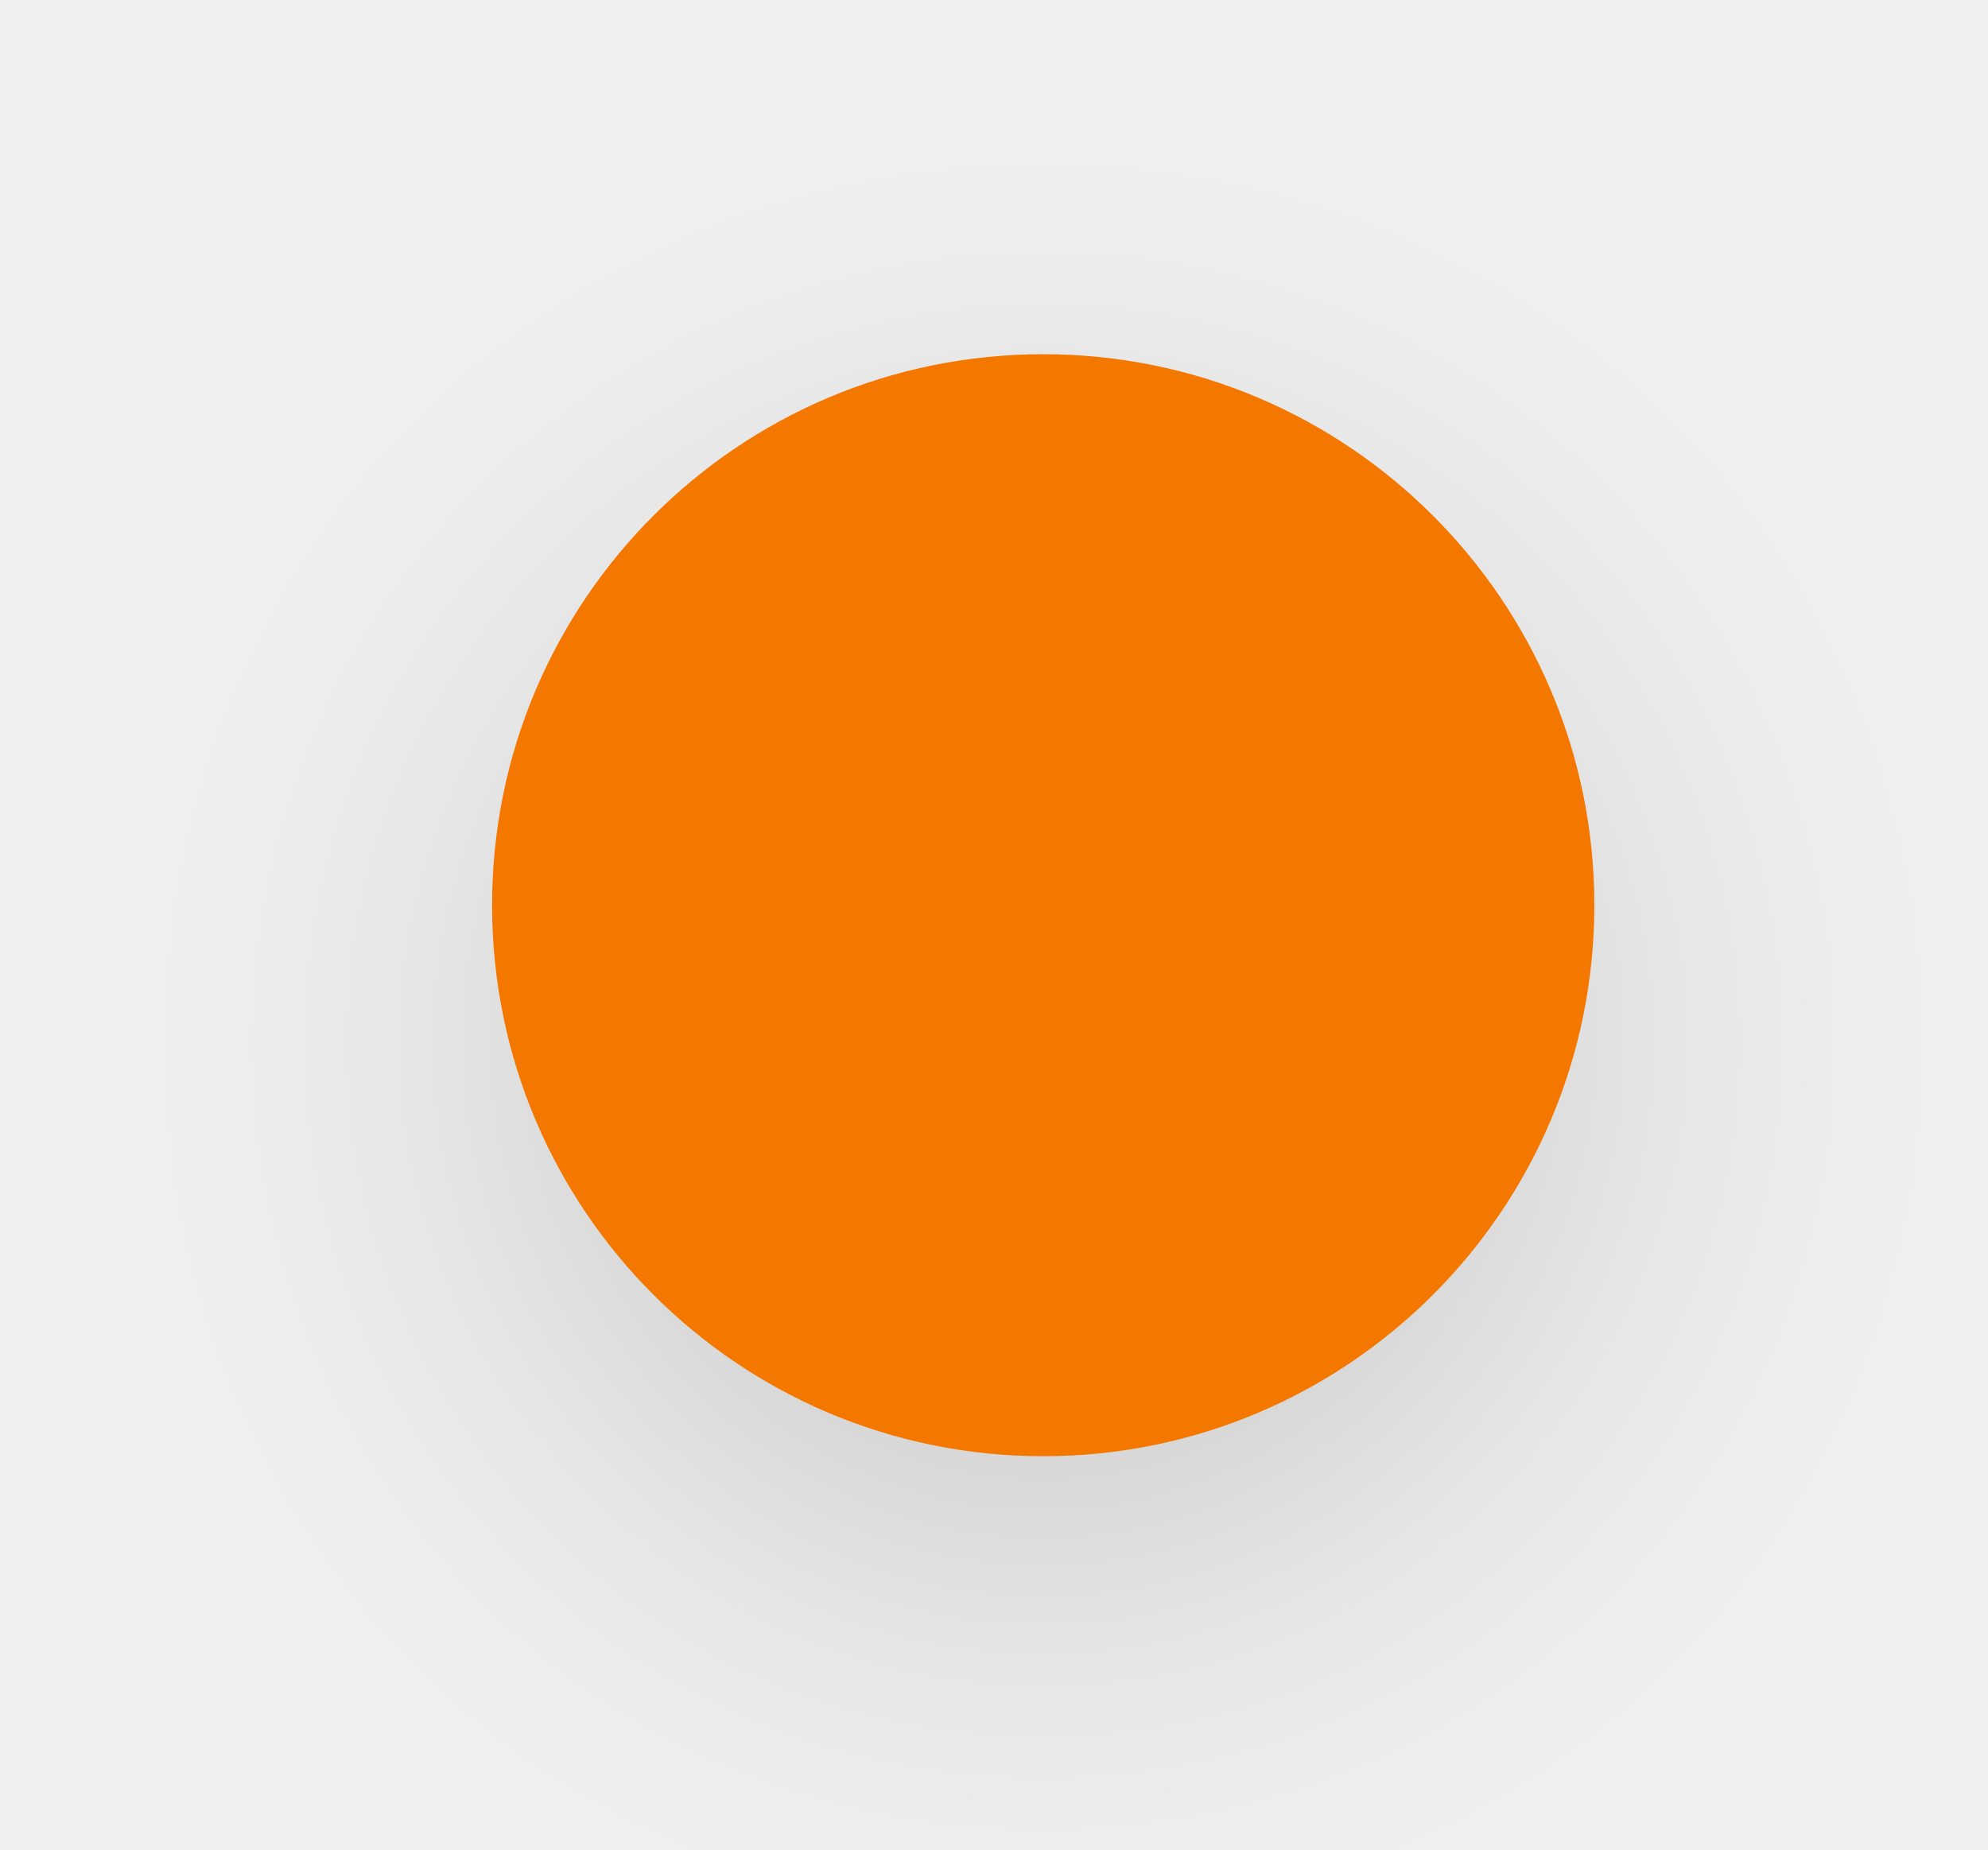
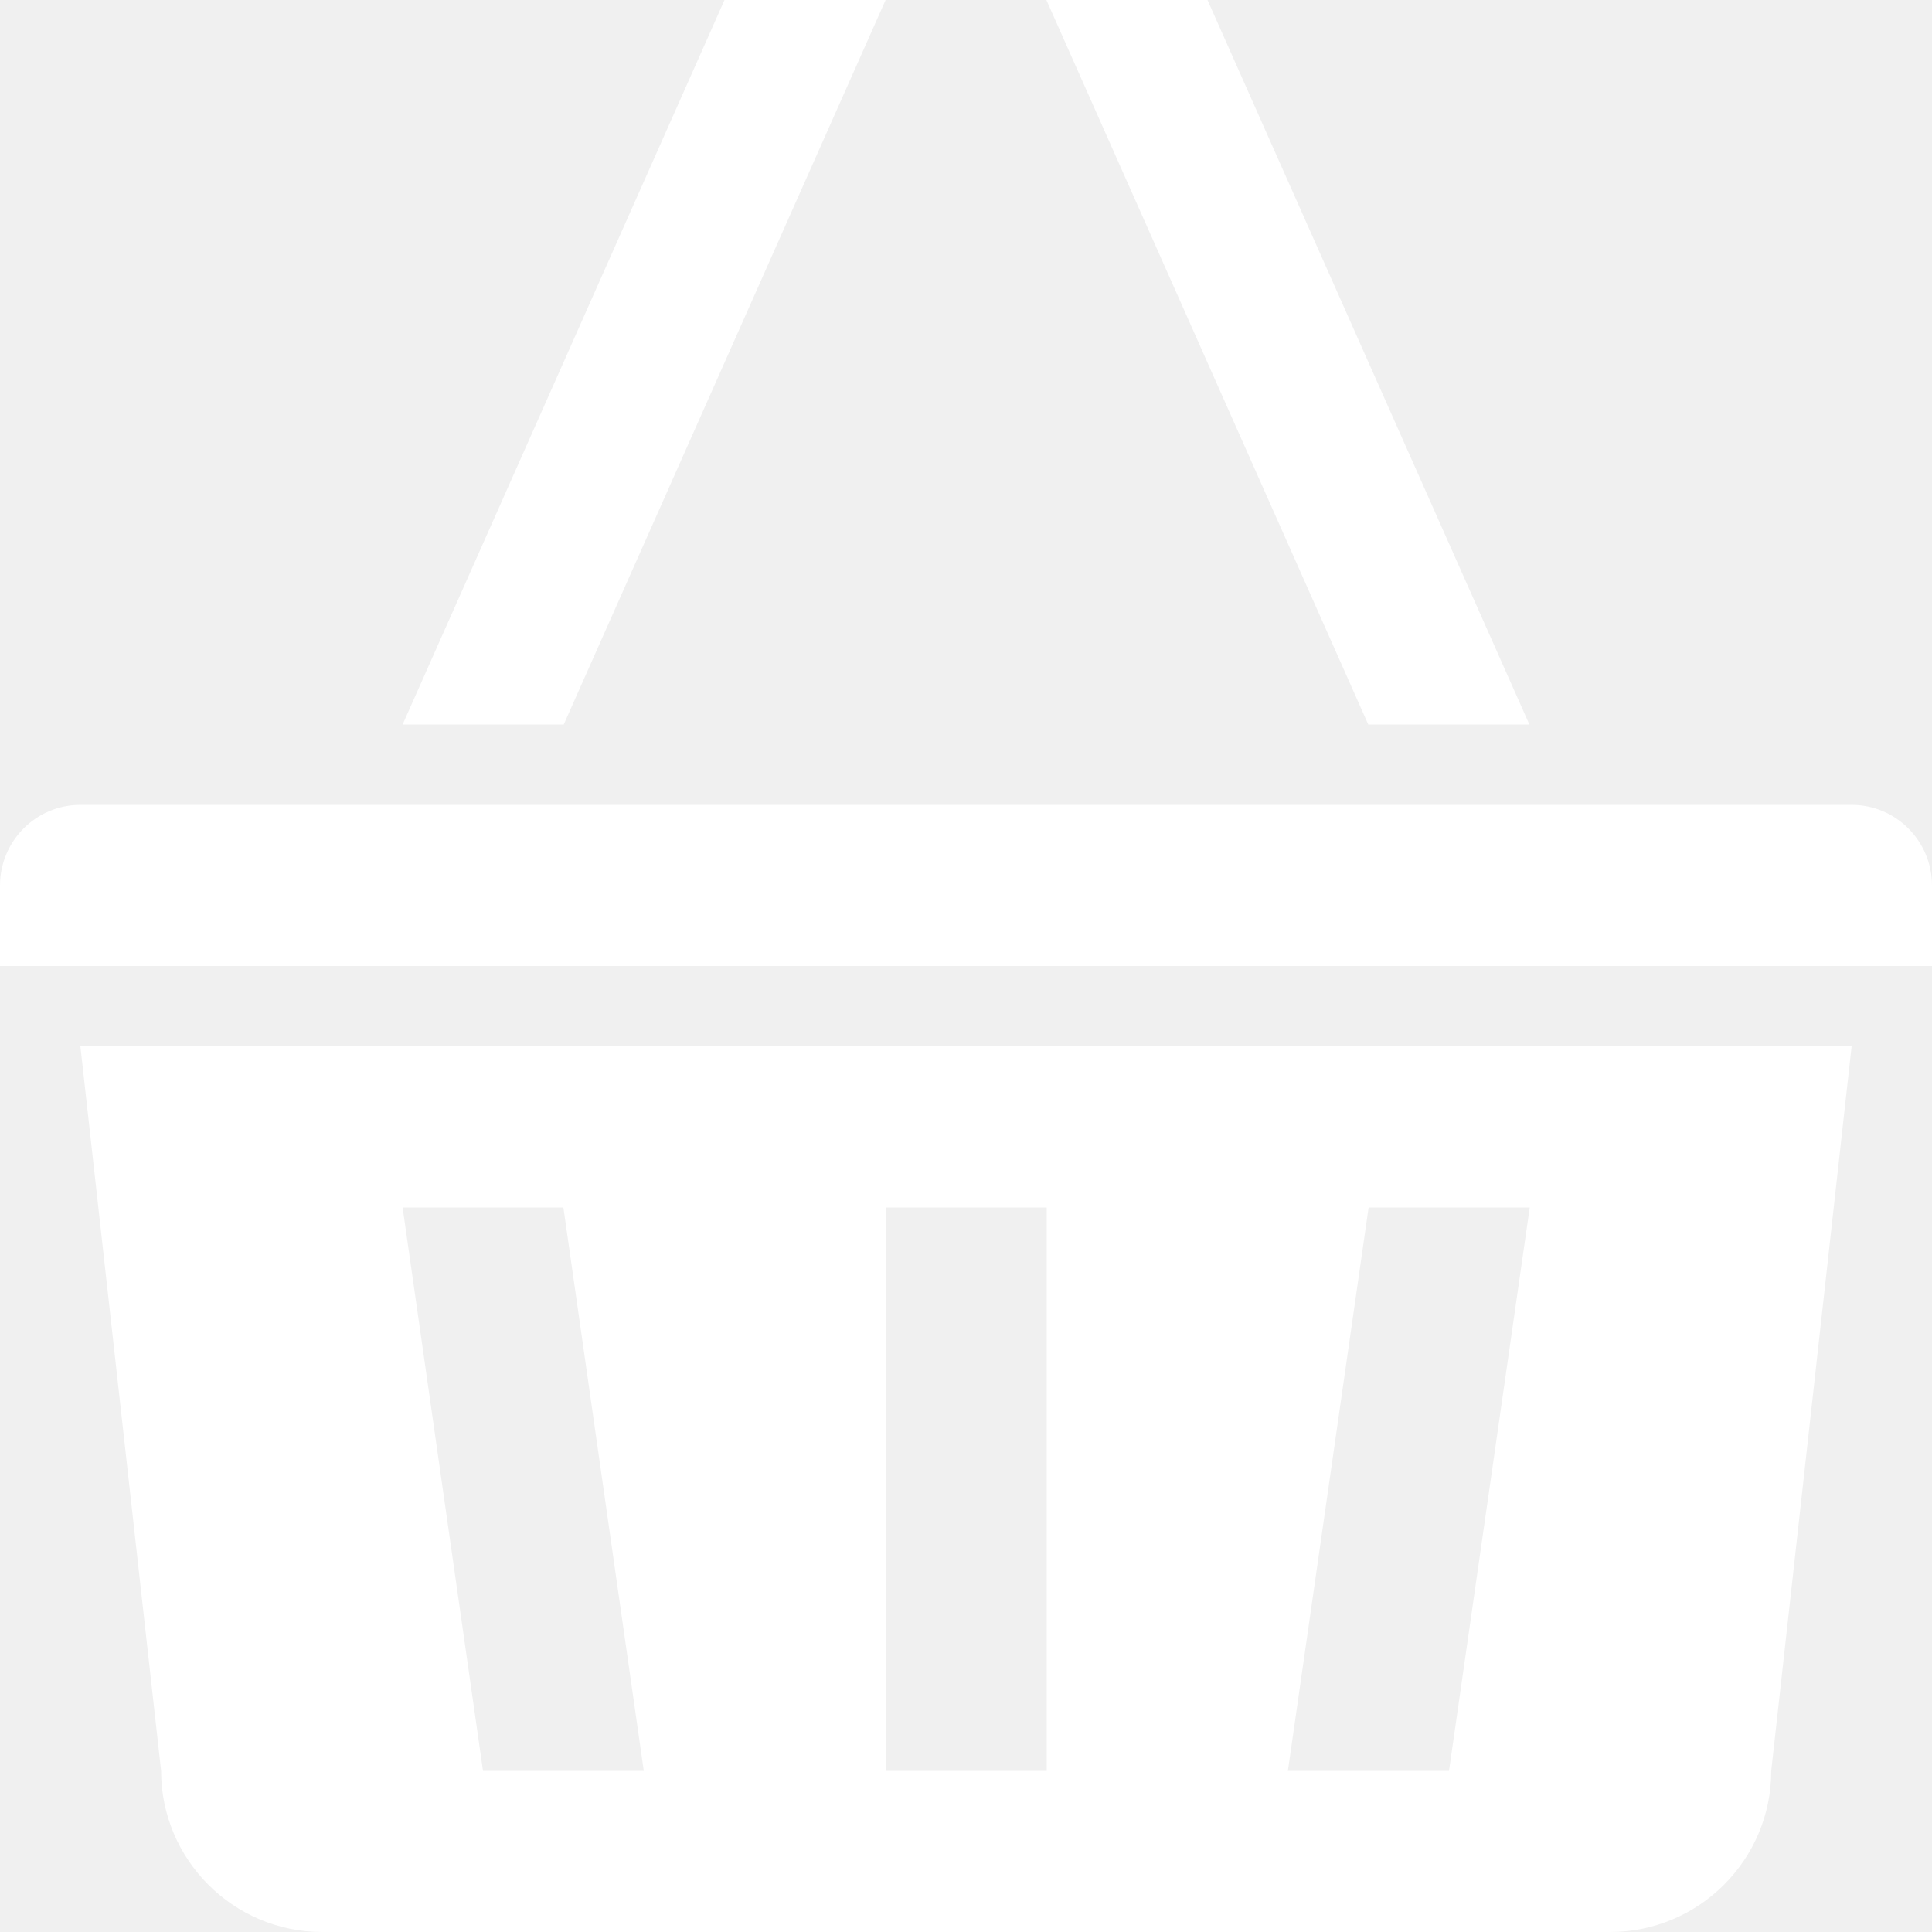
- <svg xmlns="http://www.w3.org/2000/svg" width="101" height="94" viewBox="0 0 101 94" fill="none">
-   <g filter="url(#filter0_d_55_439)">
-     <circle cx="53" cy="46" r="28" fill="#F47700" />
-   </g>
-   <defs>
-     <filter id="filter0_d_55_439" x="0" y="0" width="106" height="106" filterUnits="userSpaceOnUse" color-interpolation-filters="sRGB">
-       <feFlood flood-opacity="0" result="BackgroundImageFix" />
-       <feColorMatrix in="SourceAlpha" type="matrix" values="0 0 0 0 0 0 0 0 0 0 0 0 0 0 0 0 0 0 127 0" result="hardAlpha" />
-       <feOffset dy="7" />
-       <feGaussianBlur stdDeviation="12.5" />
-       <feColorMatrix type="matrix" values="0 0 0 0 0 0 0 0 0 0 0 0 0 0 0 0 0 0 0.15 0" />
-       <feBlend mode="normal" in2="BackgroundImageFix" result="effect1_dropShadow_55_439" />
-       <feBlend mode="normal" in="SourceGraphic" in2="effect1_dropShadow_55_439" result="shape" />
-     </filter>
-   </defs>
+ <svg xmlns="http://www.w3.org/2000/svg" width="28" height="28" viewBox="0 0 28 28" fill="none">
+   <path d="M22.165 10.5L17.5 0H15.165L19.83 10.5H22.165ZM12.835 0H10.5L5.835 10.5H8.17L12.835 0ZM2.335 25.665C2.335 26.95 3.38 28 4.67 28H23.335C24.62 28 25.67 26.956 25.67 25.665L26.835 15.165H1.165L2.335 25.665ZM19.835 17.5H22.17L21 25.665H18.665L19.835 17.5ZM12.835 17.5H15.17V25.665H12.835V17.5ZM8.165 17.5L9.33 25.665H7L5.835 17.5H8.165ZM26.835 11.665H1.165C0.52 11.665 0 12.19 0 12.835V14H28V12.835C28 12.19 27.48 11.665 26.835 11.665Z" fill="white" />
</svg>
